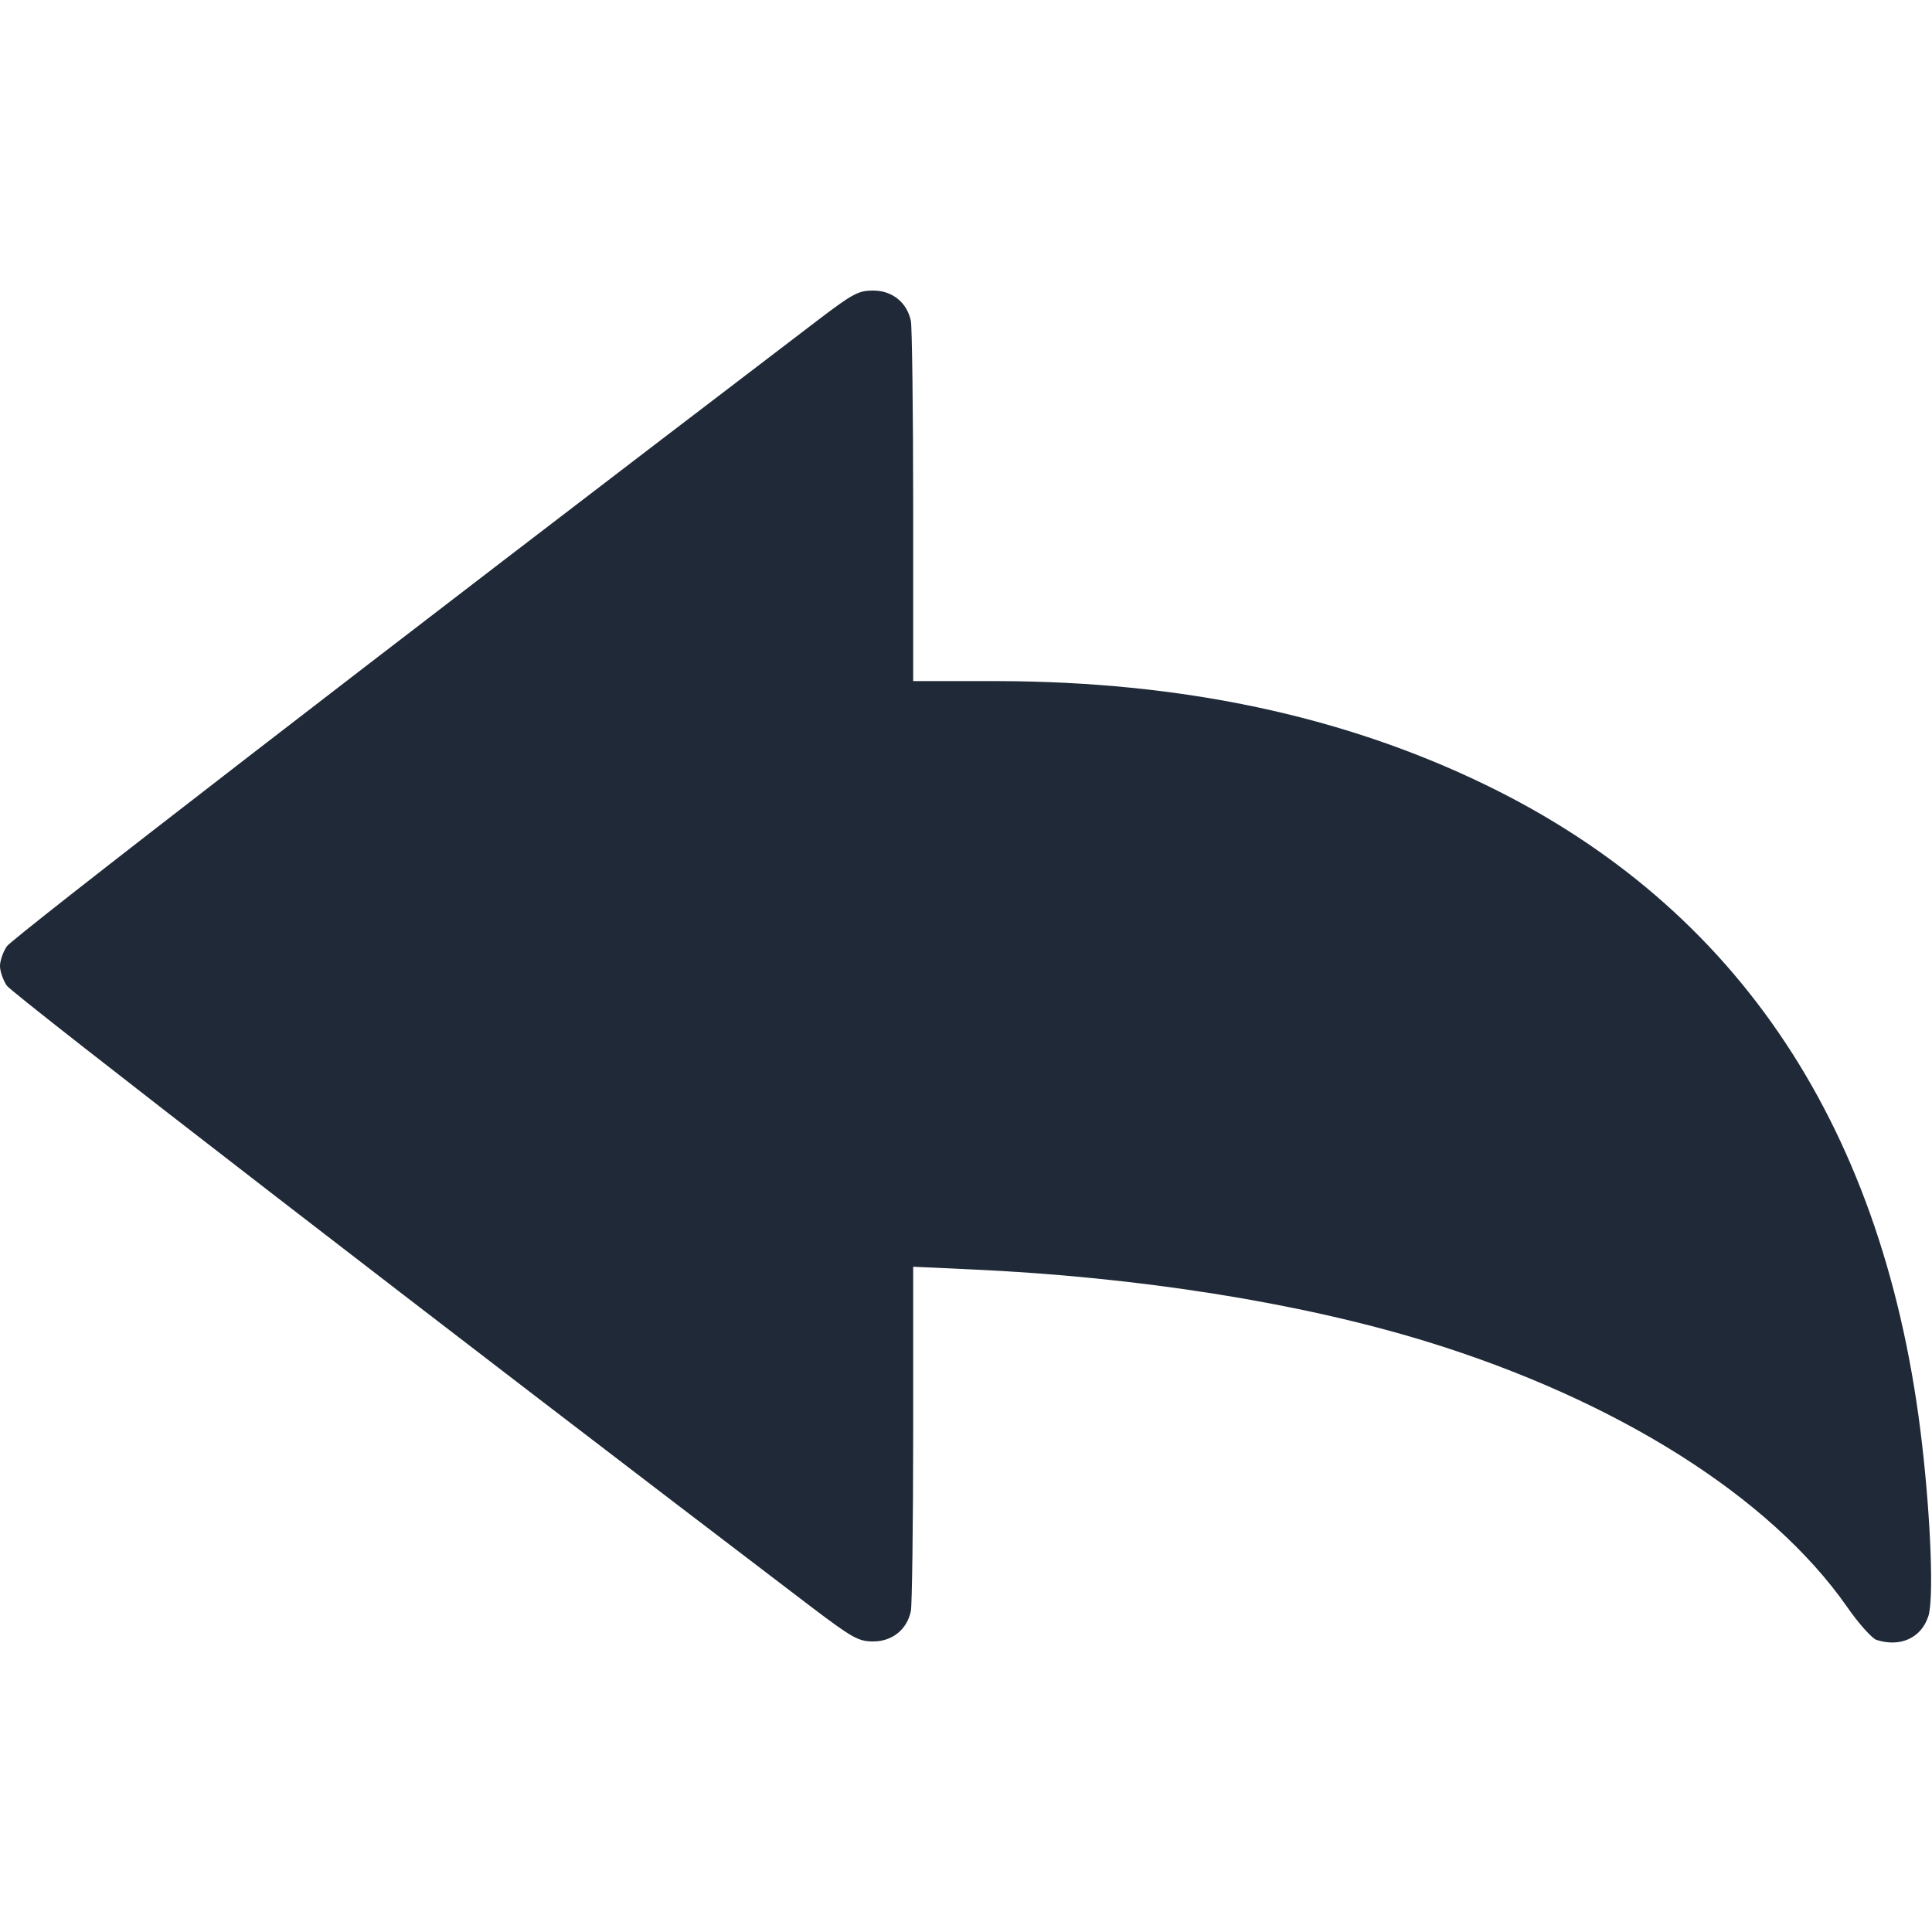
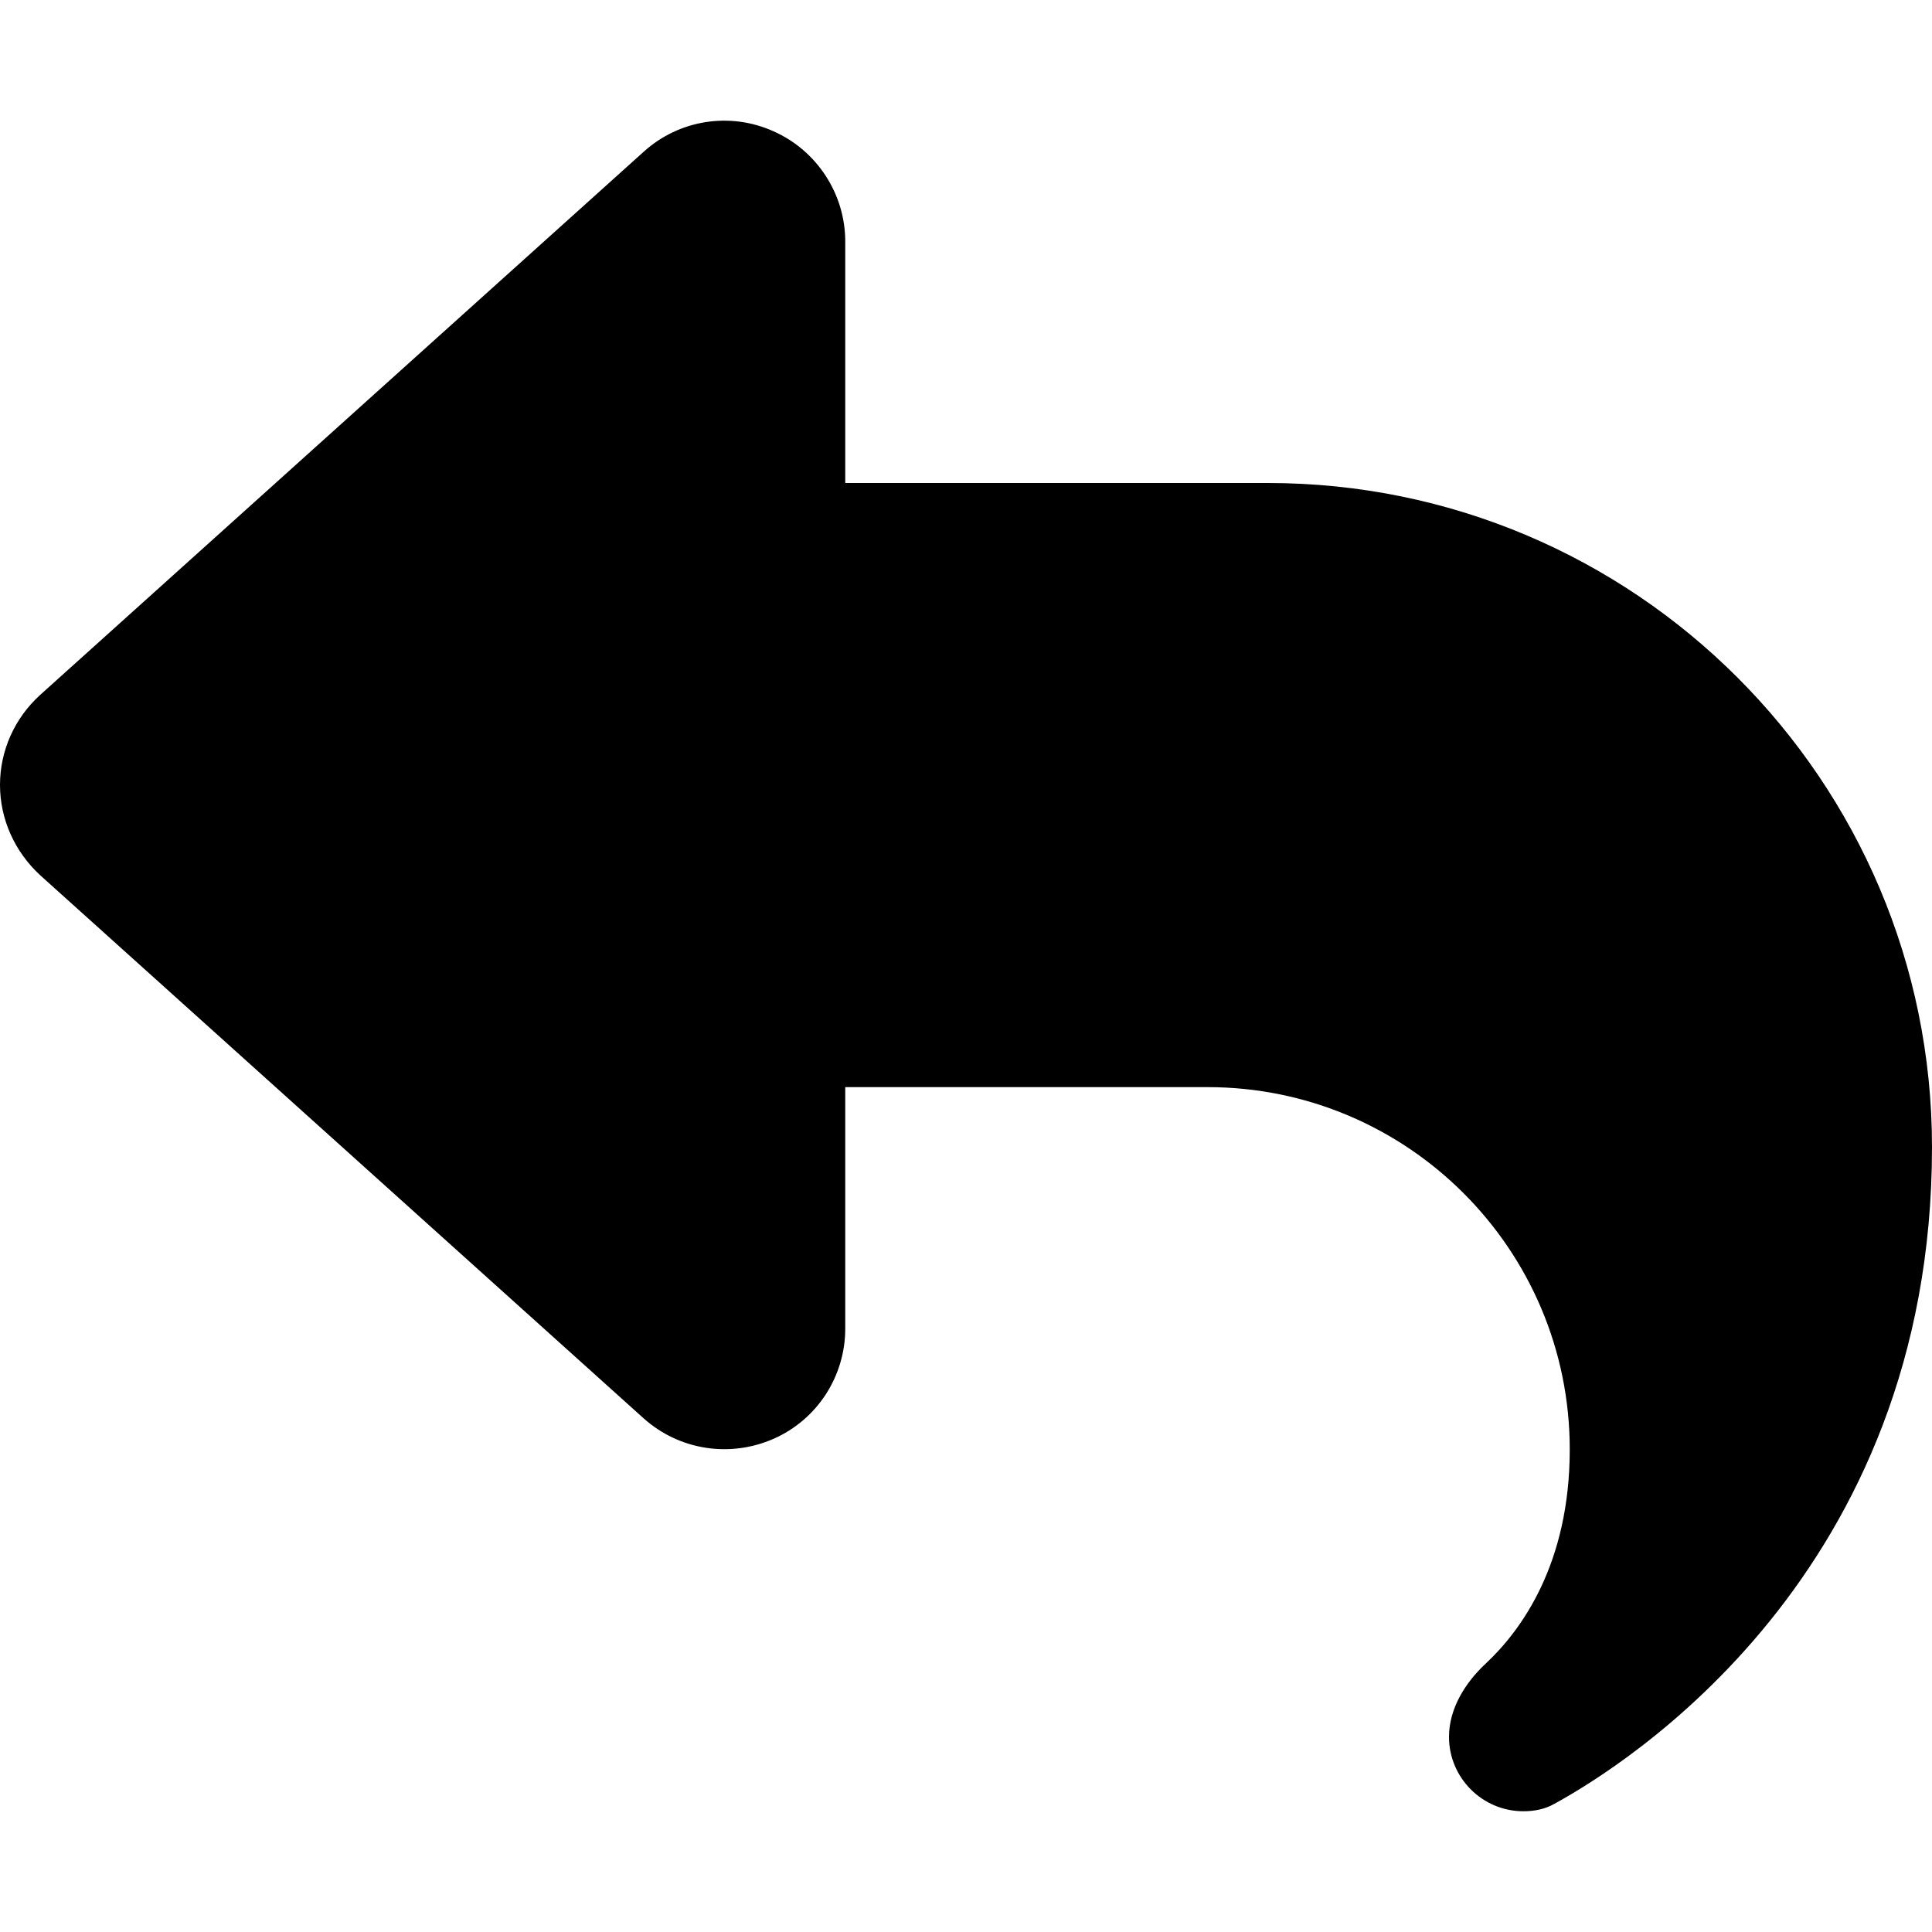
- <svg xmlns="http://www.w3.org/2000/svg" version="1.0" width="512pt" height="512pt" viewBox="0 0 512 512" preserveAspectRatio="xMidYMid meet">
-   <g transform="translate(0,512) scale(0.1,-0.1)" fill="#1F2937" stroke="none">
-     <path d="M2168 4272 c-1170 -892 -2137 -1639 -2150 -1660 -10 -15 -18 -38 -18 -52 0 -14 8 -37 18 -52 13 -21 1176 -919 2130 -1645 111 -84 127 -93 166 -93 51 0 90 32 100 81 3 18 6 230 6 472 l0 440 153 -7 c444 -20 871 -88 1207 -191 504 -155 910 -411 1114 -702 31 -45 67 -85 79 -89 63 -20 118 5 137 62 15 43 7 254 -16 454 -95 835 -485 1425 -1159 1751 -376 182 -804 273 -1292 274 l-223 0 0 461 c0 254 -3 475 -6 493 -10 49 -49 81 -100 81 -39 0 -54 -8 -146 -78z" />
-   </g>
+ <svg xmlns="http://www.w3.org/2000/svg" viewBox="0 0 512 512">
+   <path d="M205 34.8c11.5 5.1 19 16.6 19 29.2v64H336c97.2 0 176 78.8 176 176c0 113.3-81.5 163.9-100.2 174.1c-2.5 1.4-5.3 1.9-8.1 1.9c-10.9 0-19.7-8.9-19.7-19.7c0-7.5 4.3-14.4 9.8-19.5c9.4-8.8 22.2-26.4 22.2-56.7c0-53-43-96-96-96H224v64c0 12.6-7.4 24.1-19 29.2s-25 3-34.4-5.4l-160-144C3.9 225.7 0 217.1 0 208s3.9-17.7 10.6-23.8l160-144c9.4-8.5 22.9-10.6 34.4-5.4z" />
</svg>
